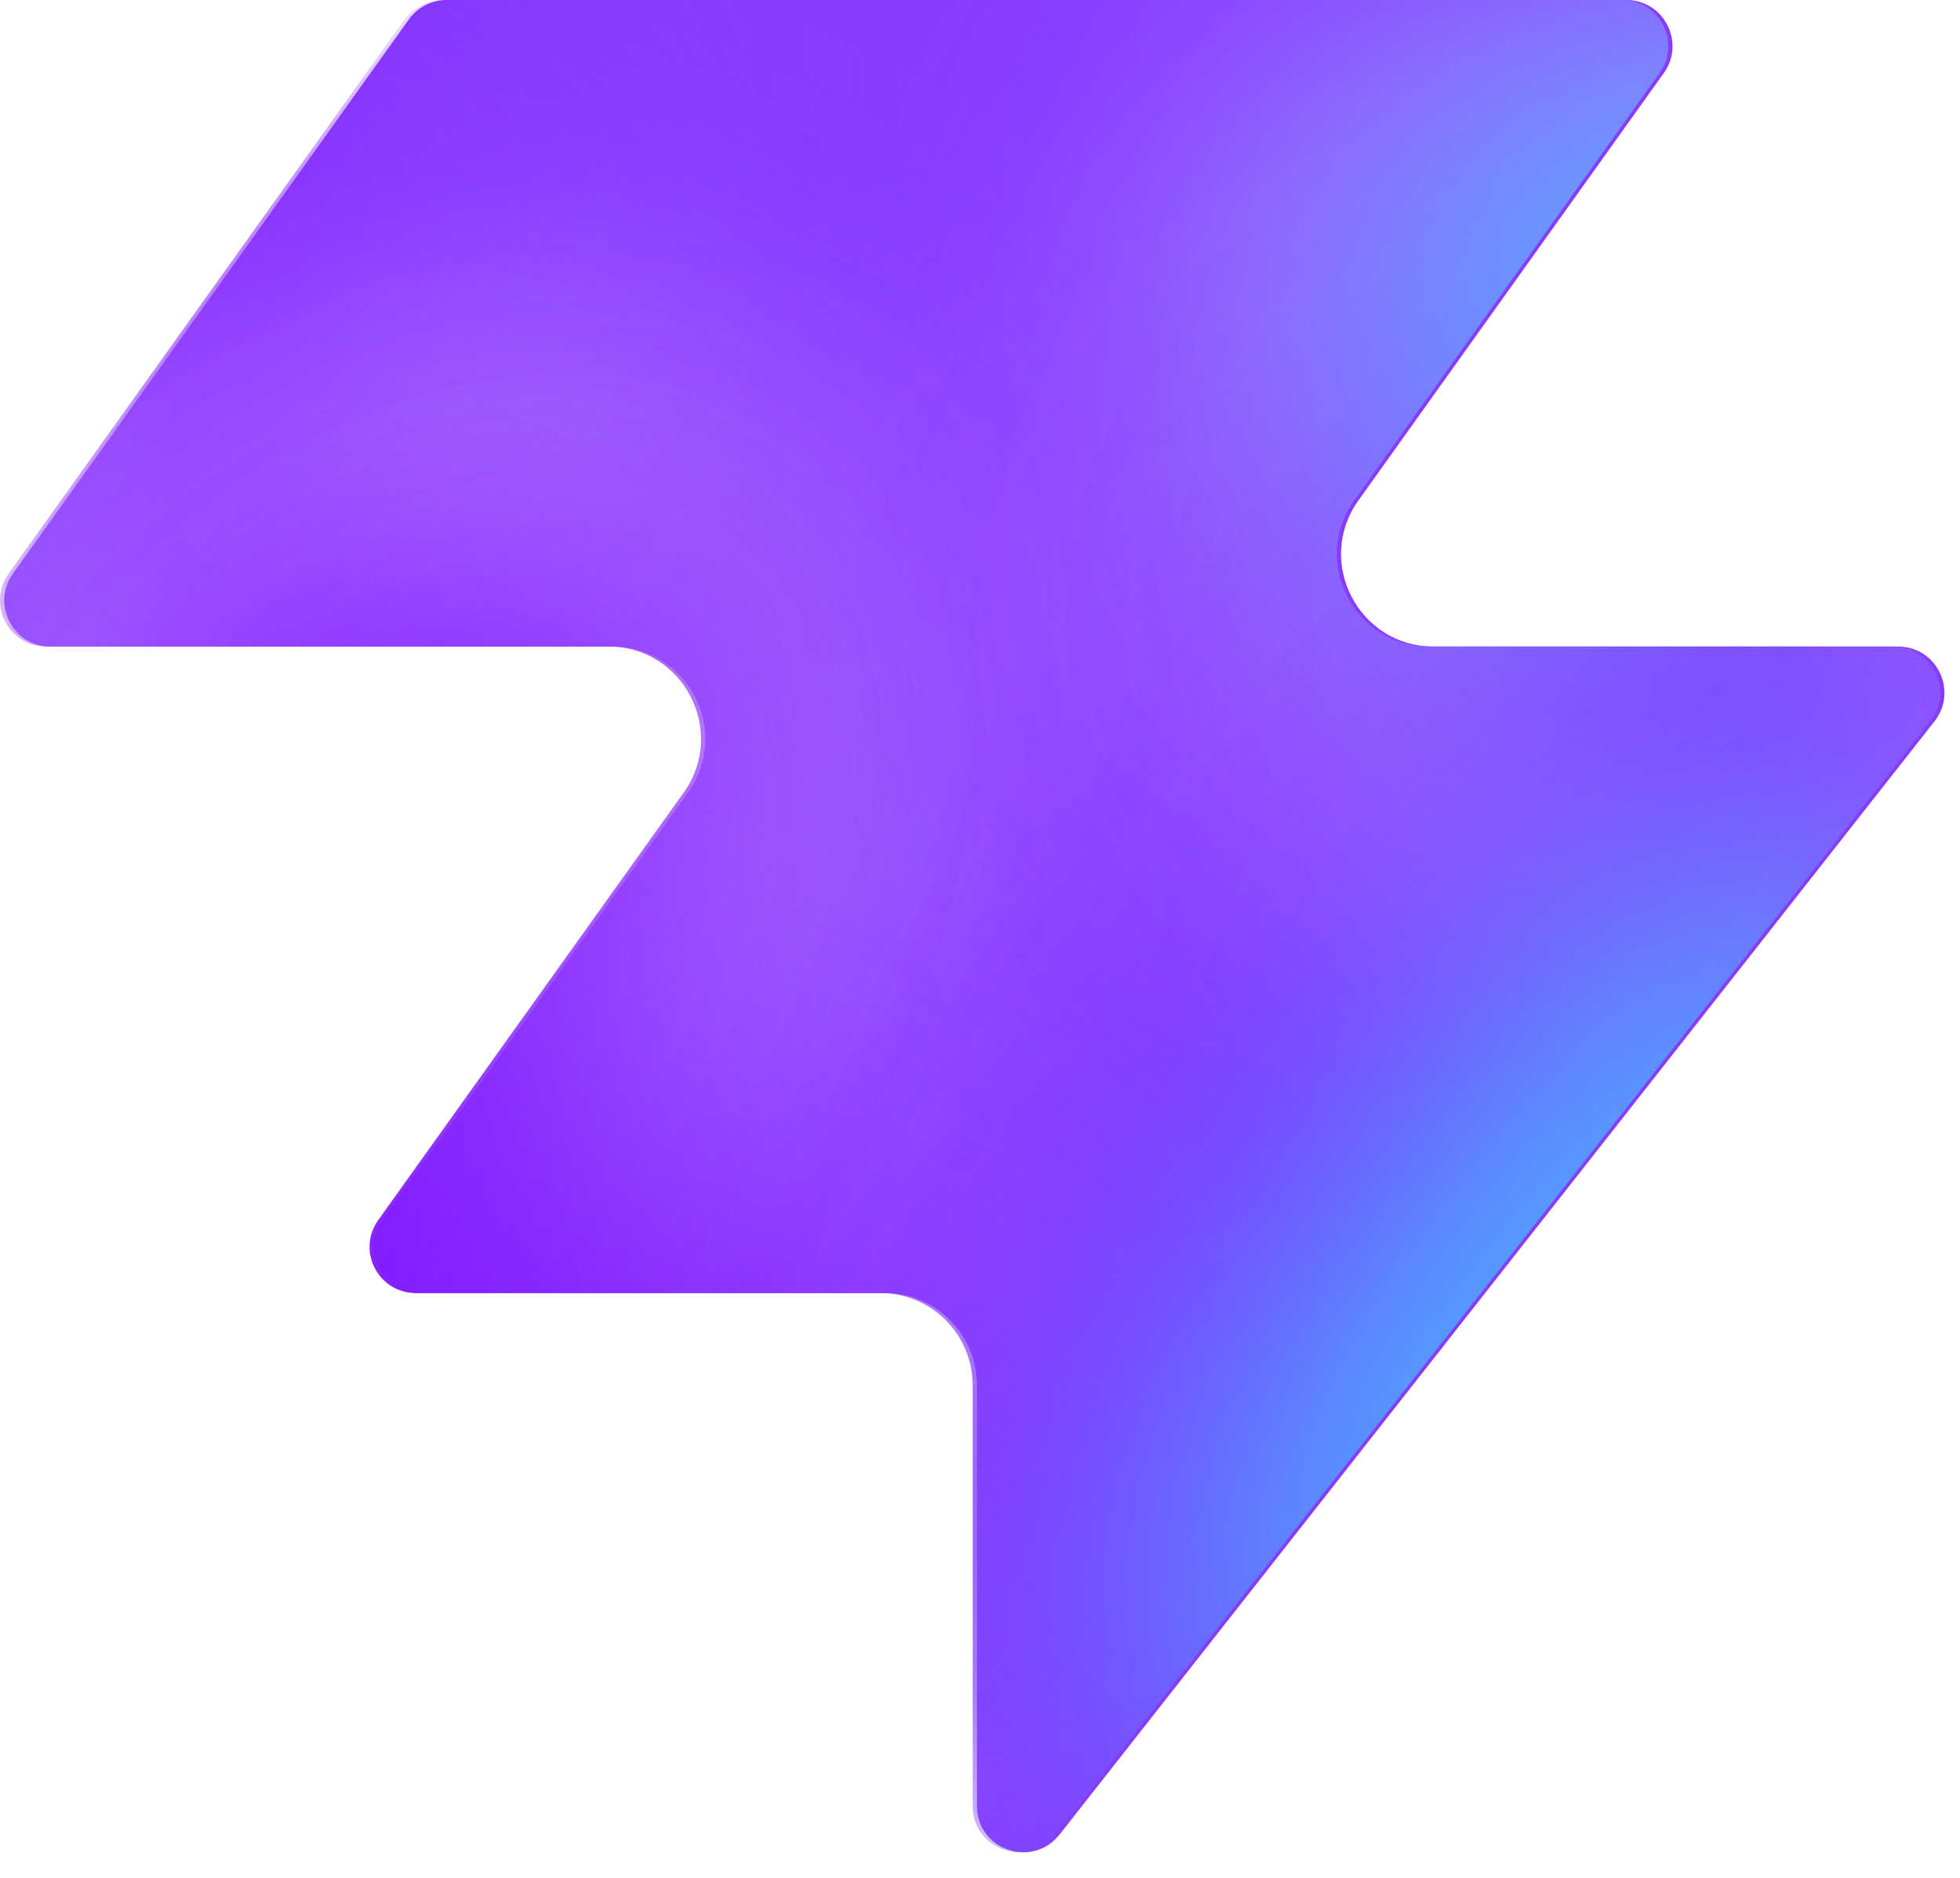
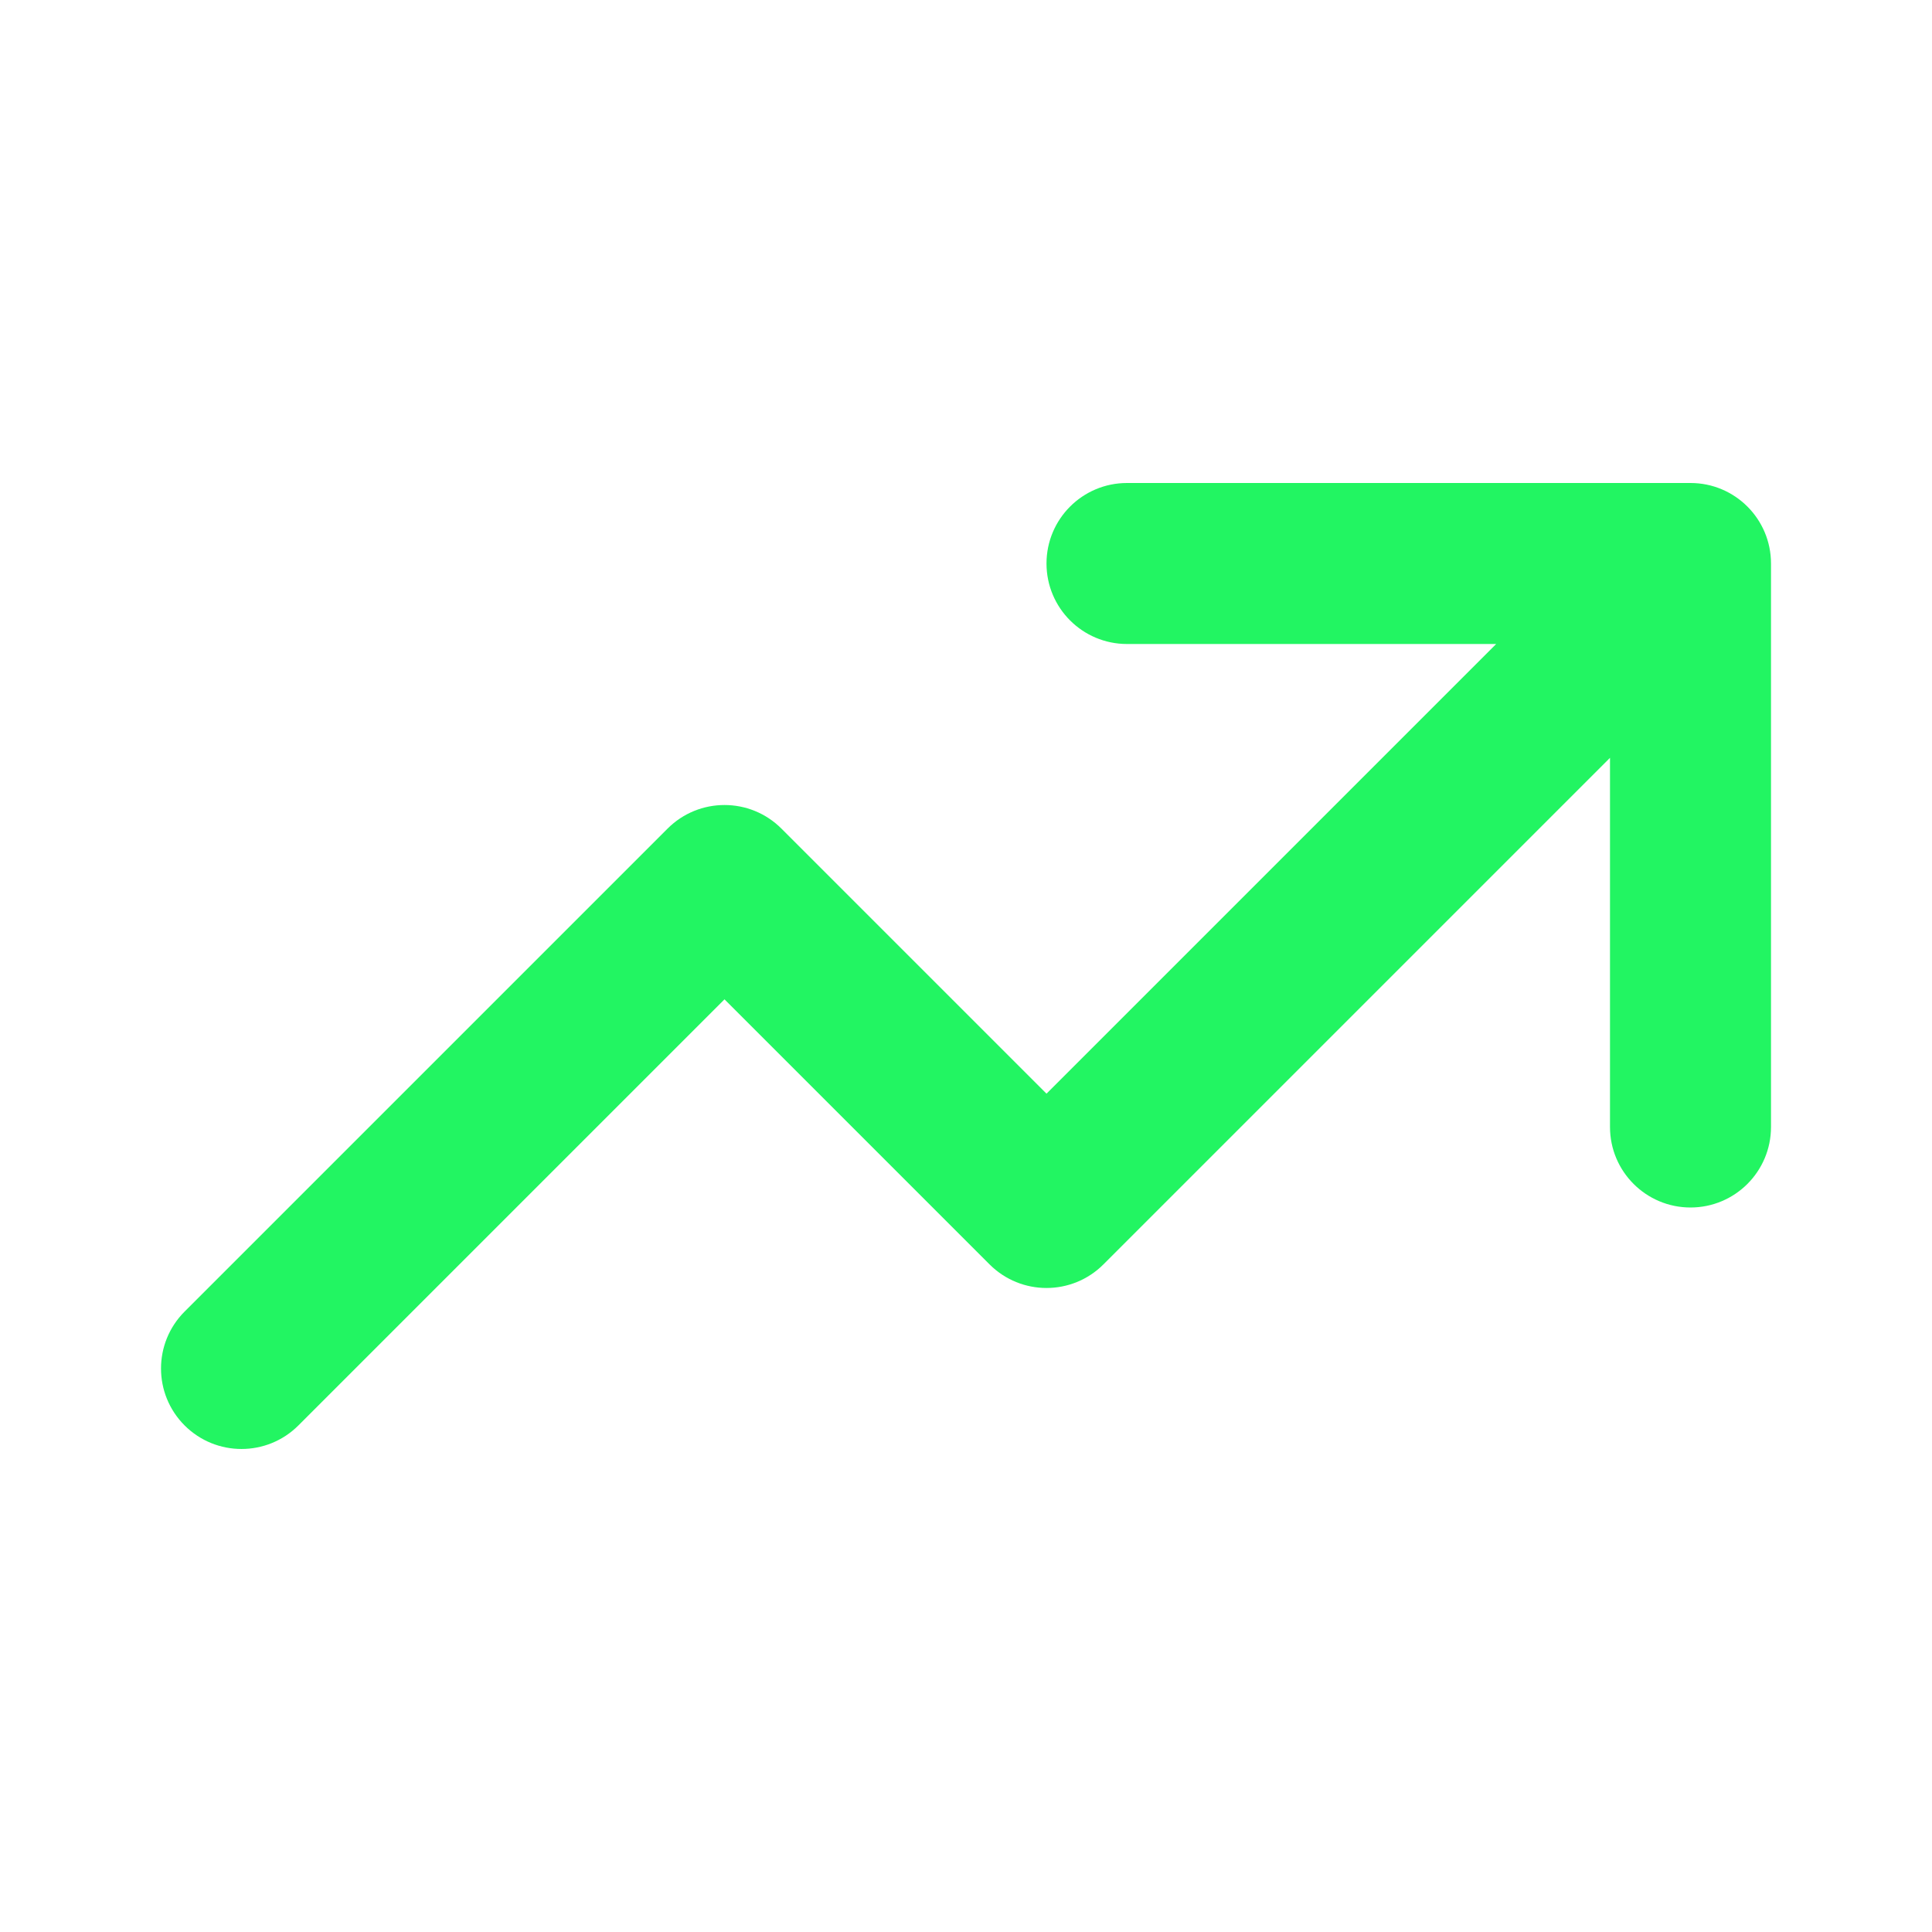
- <svg xmlns="http://www.w3.org/2000/svg" width="48" height="46" fill="none" viewBox="0 0 48 46">
-   <path fill="#863bff" d="M25.946 44.938c-.664.845-2.021.375-2.021-.698V33.937a2.26 2.26 0 0 0-2.262-2.262H10.287c-.92 0-1.456-1.04-.92-1.788l7.48-10.471c1.07-1.497 0-3.578-1.842-3.578H1.237c-.92 0-1.456-1.04-.92-1.788L10.013.474c.214-.297.556-.474.92-.474h28.894c.92 0 1.456 1.04.92 1.788l-7.48 10.471c-1.07 1.498 0 3.579 1.842 3.579h11.377c.943 0 1.473 1.088.89 1.83L25.947 44.94z" style="fill:#863bff;fill:color(display-p3 .525 .23 1);fill-opacity:1" />
-   <mask id="a" width="48" height="46" x="0" y="0" maskUnits="userSpaceOnUse" style="mask-type:alpha">
-     <path fill="#000" d="M25.842 44.938c-.664.844-2.021.375-2.021-.698V33.937a2.26 2.26 0 0 0-2.262-2.262H10.183c-.92 0-1.456-1.04-.92-1.788l7.48-10.471c1.07-1.498 0-3.579-1.842-3.579H1.133c-.92 0-1.456-1.04-.92-1.787L9.91.473c.214-.297.556-.474.92-.474h28.894c.92 0 1.456 1.04.92 1.788l-7.48 10.471c-1.07 1.498 0 3.578 1.842 3.578h11.377c.943 0 1.473 1.088.89 1.832L25.843 44.94z" style="fill:#000;fill-opacity:1" />
-   </mask>
-   <g mask="url(#a)">
-     <g filter="url(#b)">
-       <ellipse cx="5.508" cy="14.704" fill="#ede6ff" rx="5.508" ry="14.704" style="fill:#ede6ff;fill:color(display-p3 .927 .903 1);fill-opacity:1" transform="matrix(.00324 1 1 -.00324 -4.47 31.516)" />
-     </g>
-     <g filter="url(#c)">
-       <ellipse cx="10.399" cy="29.851" fill="#ede6ff" rx="10.399" ry="29.851" style="fill:#ede6ff;fill:color(display-p3 .927 .903 1);fill-opacity:1" transform="matrix(.00324 1 1 -.00324 -39.328 7.883)" />
-     </g>
-     <g filter="url(#d)">
-       <ellipse cx="5.508" cy="30.487" fill="#7e14ff" rx="5.508" ry="30.487" style="fill:#7e14ff;fill:color(display-p3 .492 .077 1);fill-opacity:1" transform="rotate(89.814 -25.913 -14.639)scale(1 -1)" />
-     </g>
-     <g filter="url(#e)">
-       <ellipse cx="5.508" cy="30.599" fill="#7e14ff" rx="5.508" ry="30.599" style="fill:#7e14ff;fill:color(display-p3 .492 .077 1);fill-opacity:1" transform="rotate(89.814 -32.644 -3.334)scale(1 -1)" />
-     </g>
-     <g filter="url(#f)">
-       <ellipse cx="5.508" cy="30.599" fill="#7e14ff" rx="5.508" ry="30.599" style="fill:#7e14ff;fill:color(display-p3 .492 .077 1);fill-opacity:1" transform="matrix(.00324 1 1 -.00324 -34.34 30.47)" />
-     </g>
-     <g filter="url(#g)">
-       <ellipse cx="14.072" cy="22.078" fill="#ede6ff" rx="14.072" ry="22.078" style="fill:#ede6ff;fill:color(display-p3 .927 .903 1);fill-opacity:1" transform="rotate(93.35 24.506 48.493)scale(-1 1)" />
-     </g>
-     <g filter="url(#h)">
-       <ellipse cx="3.47" cy="21.501" fill="#7e14ff" rx="3.47" ry="21.501" style="fill:#7e14ff;fill:color(display-p3 .492 .077 1);fill-opacity:1" transform="rotate(89.009 28.708 47.59)scale(-1 1)" />
-     </g>
-     <g filter="url(#i)">
-       <ellipse cx="3.47" cy="21.501" fill="#7e14ff" rx="3.47" ry="21.501" style="fill:#7e14ff;fill:color(display-p3 .492 .077 1);fill-opacity:1" transform="rotate(89.009 28.708 47.59)scale(-1 1)" />
-     </g>
-     <g filter="url(#j)">
-       <ellipse cx=".387" cy="8.972" fill="#7e14ff" rx="4.407" ry="29.108" style="fill:#7e14ff;fill:color(display-p3 .492 .077 1);fill-opacity:1" transform="rotate(39.51 .387 8.972)" />
-     </g>
-     <g filter="url(#k)">
-       <ellipse cx="47.523" cy="-6.092" fill="#7e14ff" rx="4.407" ry="29.108" style="fill:#7e14ff;fill:color(display-p3 .492 .077 1);fill-opacity:1" transform="rotate(37.892 47.523 -6.092)" />
-     </g>
-     <g filter="url(#l)">
-       <ellipse cx="41.412" cy="6.333" fill="#47bfff" rx="5.971" ry="9.665" style="fill:#47bfff;fill:color(display-p3 .28 .748 1);fill-opacity:1" transform="rotate(37.892 41.412 6.333)" />
-     </g>
-     <g filter="url(#m)">
-       <ellipse cx="-1.879" cy="38.332" fill="#7e14ff" rx="4.407" ry="29.108" style="fill:#7e14ff;fill:color(display-p3 .492 .077 1);fill-opacity:1" transform="rotate(37.892 -1.88 38.332)" />
-     </g>
-     <g filter="url(#n)">
-       <ellipse cx="-1.879" cy="38.332" fill="#7e14ff" rx="4.407" ry="29.108" style="fill:#7e14ff;fill:color(display-p3 .492 .077 1);fill-opacity:1" transform="rotate(37.892 -1.88 38.332)" />
-     </g>
-     <g filter="url(#o)">
-       <ellipse cx="35.651" cy="29.907" fill="#7e14ff" rx="4.407" ry="29.108" style="fill:#7e14ff;fill:color(display-p3 .492 .077 1);fill-opacity:1" transform="rotate(37.892 35.651 29.907)" />
-     </g>
-     <g filter="url(#p)">
-       <ellipse cx="38.418" cy="32.4" fill="#47bfff" rx="5.971" ry="15.297" style="fill:#47bfff;fill:color(display-p3 .28 .748 1);fill-opacity:1" transform="rotate(37.892 38.418 32.4)" />
-     </g>
-   </g>
-   <defs>
-     <filter id="b" width="60.045" height="41.654" x="-19.77" y="16.149" color-interpolation-filters="sRGB" filterUnits="userSpaceOnUse">
-       <feFlood flood-opacity="0" result="BackgroundImageFix" />
-       <feBlend in="SourceGraphic" in2="BackgroundImageFix" result="shape" />
-       <feGaussianBlur result="effect1_foregroundBlur_2002_17158" stdDeviation="7.659" />
-     </filter>
-     <filter id="c" width="90.34" height="51.437" x="-54.613" y="-7.533" color-interpolation-filters="sRGB" filterUnits="userSpaceOnUse">
-       <feFlood flood-opacity="0" result="BackgroundImageFix" />
-       <feBlend in="SourceGraphic" in2="BackgroundImageFix" result="shape" />
-       <feGaussianBlur result="effect1_foregroundBlur_2002_17158" stdDeviation="7.659" />
-     </filter>
-     <filter id="d" width="79.355" height="29.4" x="-49.64" y="2.03" color-interpolation-filters="sRGB" filterUnits="userSpaceOnUse">
-       <feFlood flood-opacity="0" result="BackgroundImageFix" />
-       <feBlend in="SourceGraphic" in2="BackgroundImageFix" result="shape" />
-       <feGaussianBlur result="effect1_foregroundBlur_2002_17158" stdDeviation="4.596" />
-     </filter>
-     <filter id="e" width="79.579" height="29.4" x="-45.045" y="20.029" color-interpolation-filters="sRGB" filterUnits="userSpaceOnUse">
-       <feFlood flood-opacity="0" result="BackgroundImageFix" />
-       <feBlend in="SourceGraphic" in2="BackgroundImageFix" result="shape" />
-       <feGaussianBlur result="effect1_foregroundBlur_2002_17158" stdDeviation="4.596" />
-     </filter>
-     <filter id="f" width="79.579" height="29.4" x="-43.513" y="21.178" color-interpolation-filters="sRGB" filterUnits="userSpaceOnUse">
-       <feFlood flood-opacity="0" result="BackgroundImageFix" />
-       <feBlend in="SourceGraphic" in2="BackgroundImageFix" result="shape" />
-       <feGaussianBlur result="effect1_foregroundBlur_2002_17158" stdDeviation="4.596" />
-     </filter>
-     <filter id="g" width="74.749" height="58.852" x="15.756" y="-17.901" color-interpolation-filters="sRGB" filterUnits="userSpaceOnUse">
-       <feFlood flood-opacity="0" result="BackgroundImageFix" />
-       <feBlend in="SourceGraphic" in2="BackgroundImageFix" result="shape" />
-       <feGaussianBlur result="effect1_foregroundBlur_2002_17158" stdDeviation="7.659" />
-     </filter>
-     <filter id="h" width="61.377" height="25.362" x="23.548" y="2.284" color-interpolation-filters="sRGB" filterUnits="userSpaceOnUse">
-       <feFlood flood-opacity="0" result="BackgroundImageFix" />
-       <feBlend in="SourceGraphic" in2="BackgroundImageFix" result="shape" />
-       <feGaussianBlur result="effect1_foregroundBlur_2002_17158" stdDeviation="4.596" />
-     </filter>
-     <filter id="i" width="61.377" height="25.362" x="23.548" y="2.284" color-interpolation-filters="sRGB" filterUnits="userSpaceOnUse">
-       <feFlood flood-opacity="0" result="BackgroundImageFix" />
-       <feBlend in="SourceGraphic" in2="BackgroundImageFix" result="shape" />
-       <feGaussianBlur result="effect1_foregroundBlur_2002_17158" stdDeviation="4.596" />
-     </filter>
-     <filter id="j" width="56.045" height="63.649" x="-27.636" y="-22.853" color-interpolation-filters="sRGB" filterUnits="userSpaceOnUse">
-       <feFlood flood-opacity="0" result="BackgroundImageFix" />
-       <feBlend in="SourceGraphic" in2="BackgroundImageFix" result="shape" />
-       <feGaussianBlur result="effect1_foregroundBlur_2002_17158" stdDeviation="4.596" />
-     </filter>
-     <filter id="k" width="54.814" height="64.646" x="20.116" y="-38.415" color-interpolation-filters="sRGB" filterUnits="userSpaceOnUse">
-       <feFlood flood-opacity="0" result="BackgroundImageFix" />
-       <feBlend in="SourceGraphic" in2="BackgroundImageFix" result="shape" />
-       <feGaussianBlur result="effect1_foregroundBlur_2002_17158" stdDeviation="4.596" />
-     </filter>
-     <filter id="l" width="33.541" height="35.313" x="24.641" y="-11.323" color-interpolation-filters="sRGB" filterUnits="userSpaceOnUse">
-       <feFlood flood-opacity="0" result="BackgroundImageFix" />
-       <feBlend in="SourceGraphic" in2="BackgroundImageFix" result="shape" />
-       <feGaussianBlur result="effect1_foregroundBlur_2002_17158" stdDeviation="4.596" />
-     </filter>
-     <filter id="m" width="54.814" height="64.646" x="-29.286" y="6.009" color-interpolation-filters="sRGB" filterUnits="userSpaceOnUse">
-       <feFlood flood-opacity="0" result="BackgroundImageFix" />
-       <feBlend in="SourceGraphic" in2="BackgroundImageFix" result="shape" />
-       <feGaussianBlur result="effect1_foregroundBlur_2002_17158" stdDeviation="4.596" />
-     </filter>
-     <filter id="n" width="54.814" height="64.646" x="-29.286" y="6.009" color-interpolation-filters="sRGB" filterUnits="userSpaceOnUse">
-       <feFlood flood-opacity="0" result="BackgroundImageFix" />
-       <feBlend in="SourceGraphic" in2="BackgroundImageFix" result="shape" />
-       <feGaussianBlur result="effect1_foregroundBlur_2002_17158" stdDeviation="4.596" />
-     </filter>
-     <filter id="o" width="54.814" height="64.646" x="8.244" y="-2.416" color-interpolation-filters="sRGB" filterUnits="userSpaceOnUse">
-       <feFlood flood-opacity="0" result="BackgroundImageFix" />
-       <feBlend in="SourceGraphic" in2="BackgroundImageFix" result="shape" />
-       <feGaussianBlur result="effect1_foregroundBlur_2002_17158" stdDeviation="4.596" />
-     </filter>
-     <filter id="p" width="39.409" height="43.623" x="18.713" y="10.588" color-interpolation-filters="sRGB" filterUnits="userSpaceOnUse">
-       <feFlood flood-opacity="0" result="BackgroundImageFix" />
-       <feBlend in="SourceGraphic" in2="BackgroundImageFix" result="shape" />
-       <feGaussianBlur result="effect1_foregroundBlur_2002_17158" stdDeviation="4.596" />
-     </filter>
-   </defs>
+ <svg xmlns="http://www.w3.org/2000/svg" viewBox="0 0 24 24" fill="#22f562">
+   <path d="M2.293 17.707a1 1 0 0 0 1.414 0L9 12.414l3.293 3.293a1 1 0 0 0 1.414 0L20 9.414V14a1 1 0 1 0 2 0V7a1 1 0 0 0-1-1h-7a1 1 0 1 0 0 2h4.586L13 13.586l-3.293-3.293a1 1 0 0 0-1.414 0l-6 6a1 1 0 0 0 0 1.414z" />
</svg>
